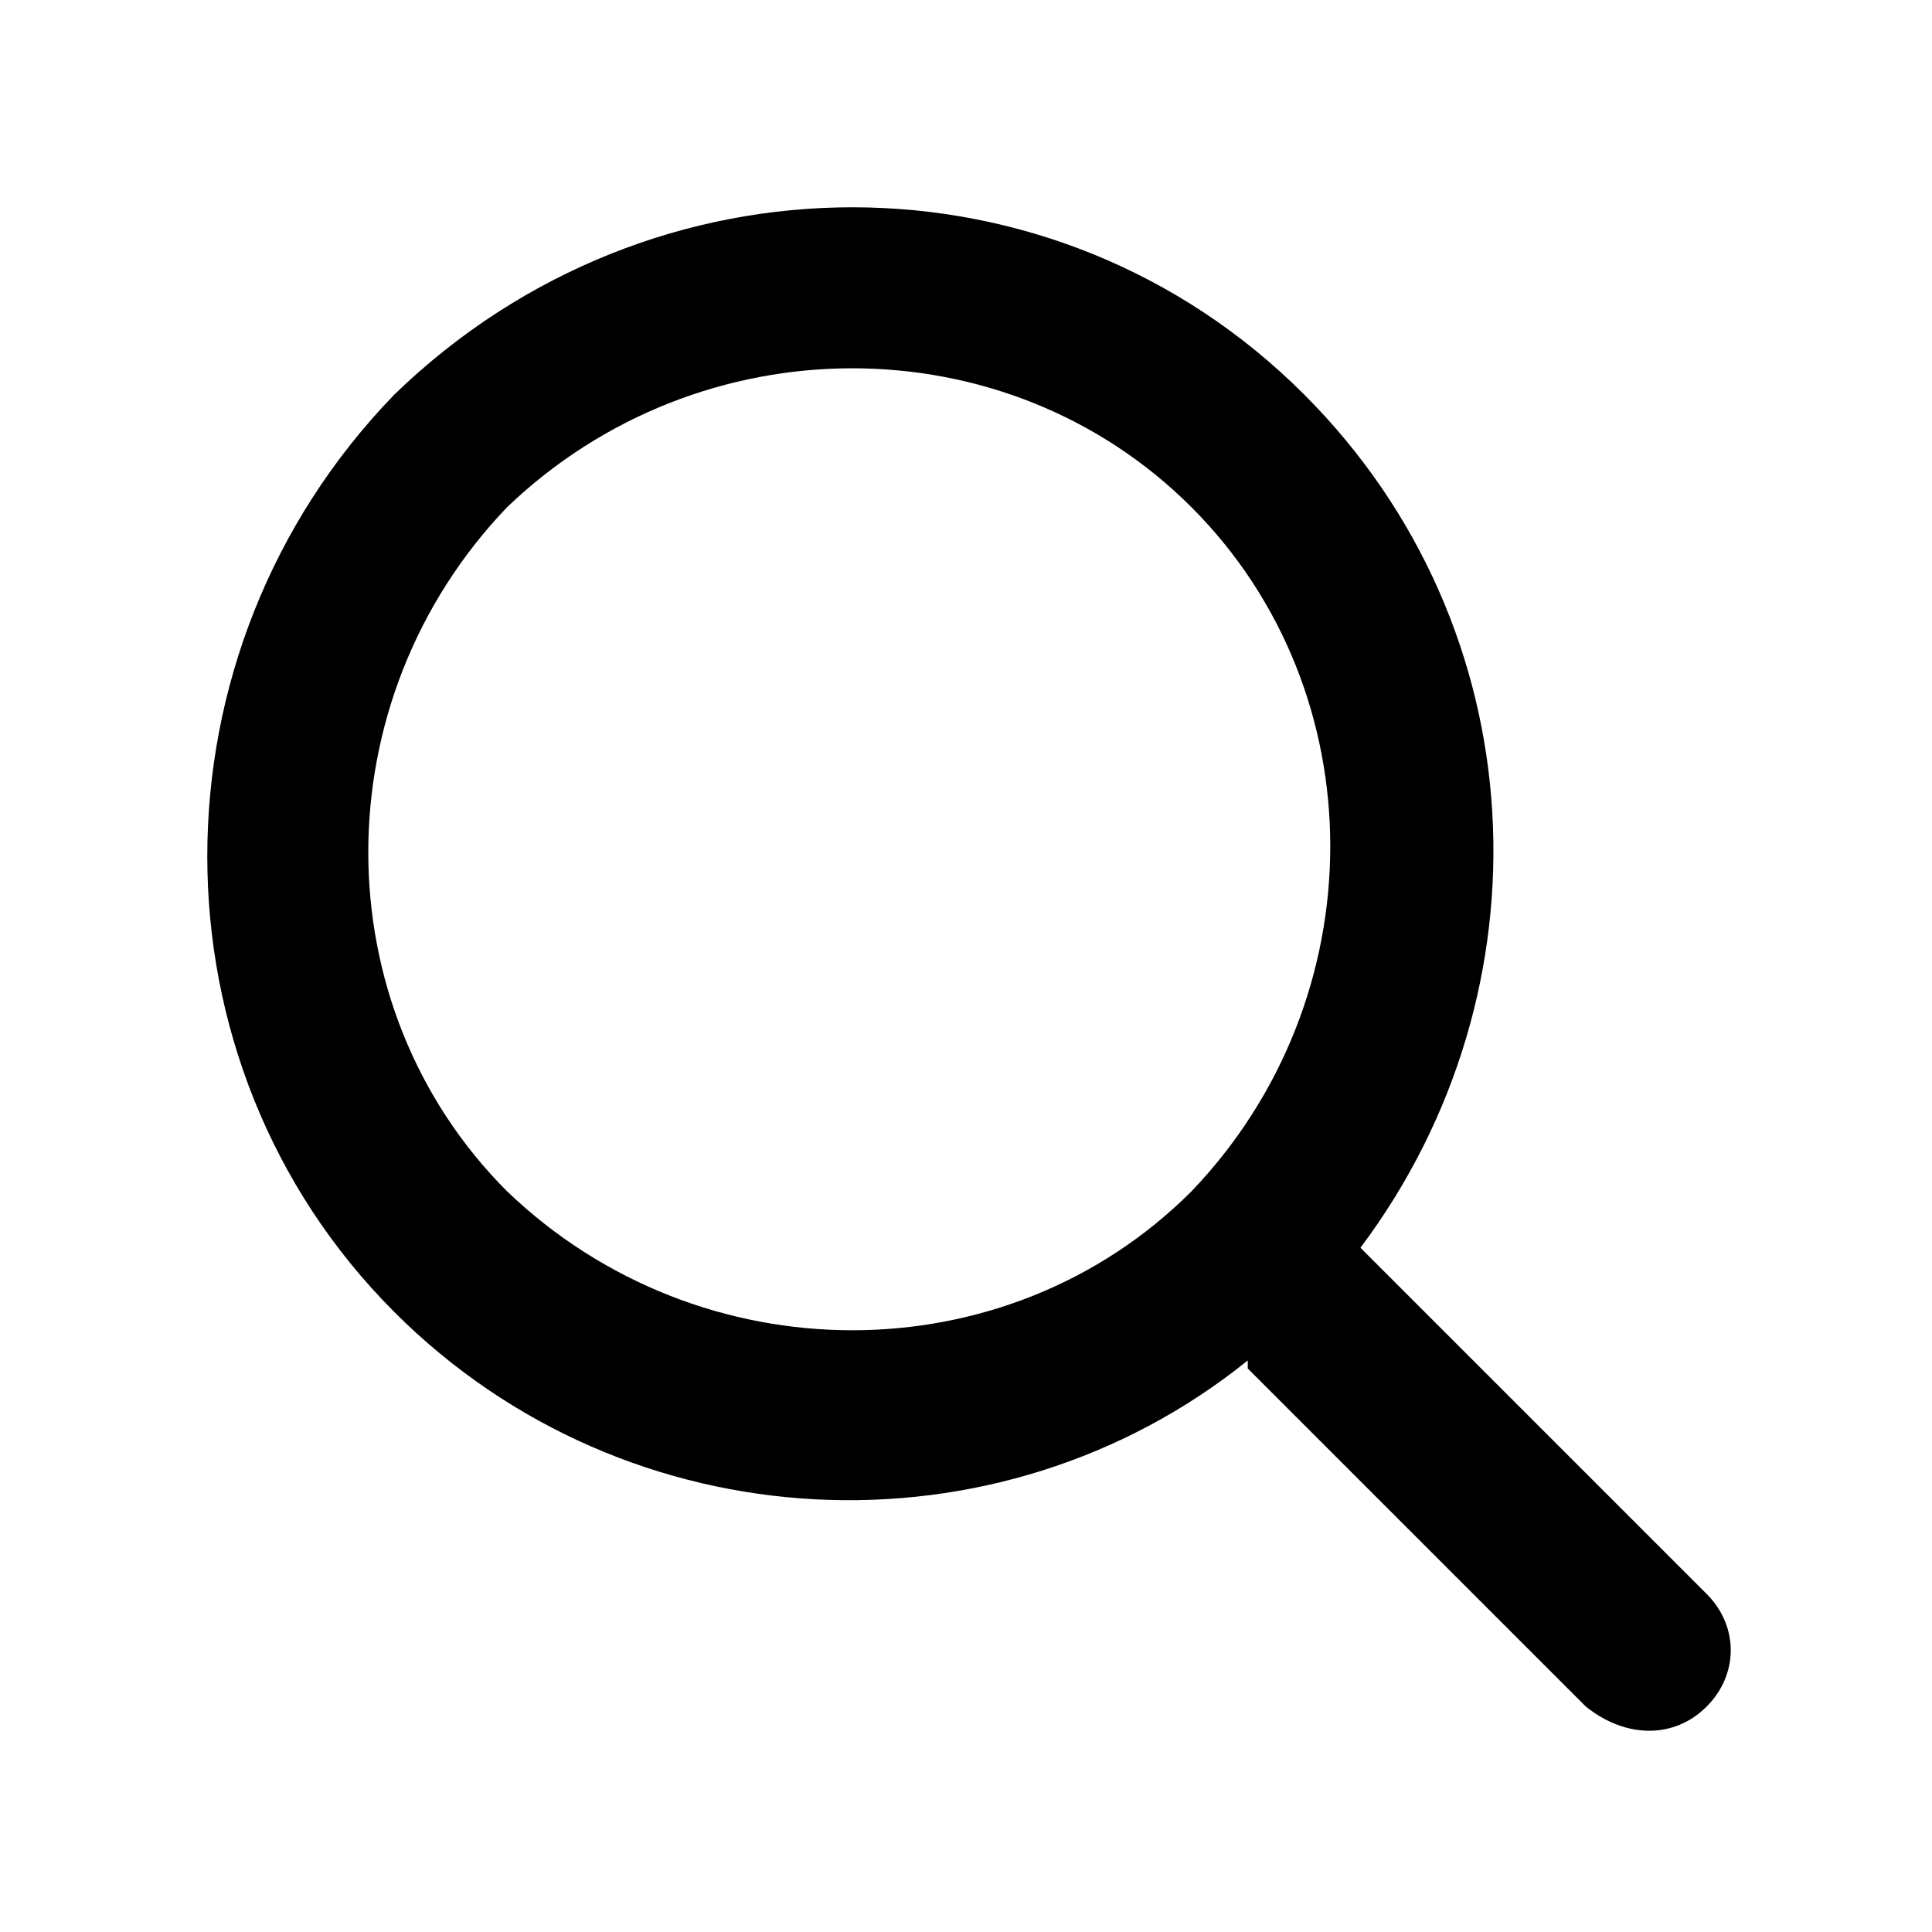
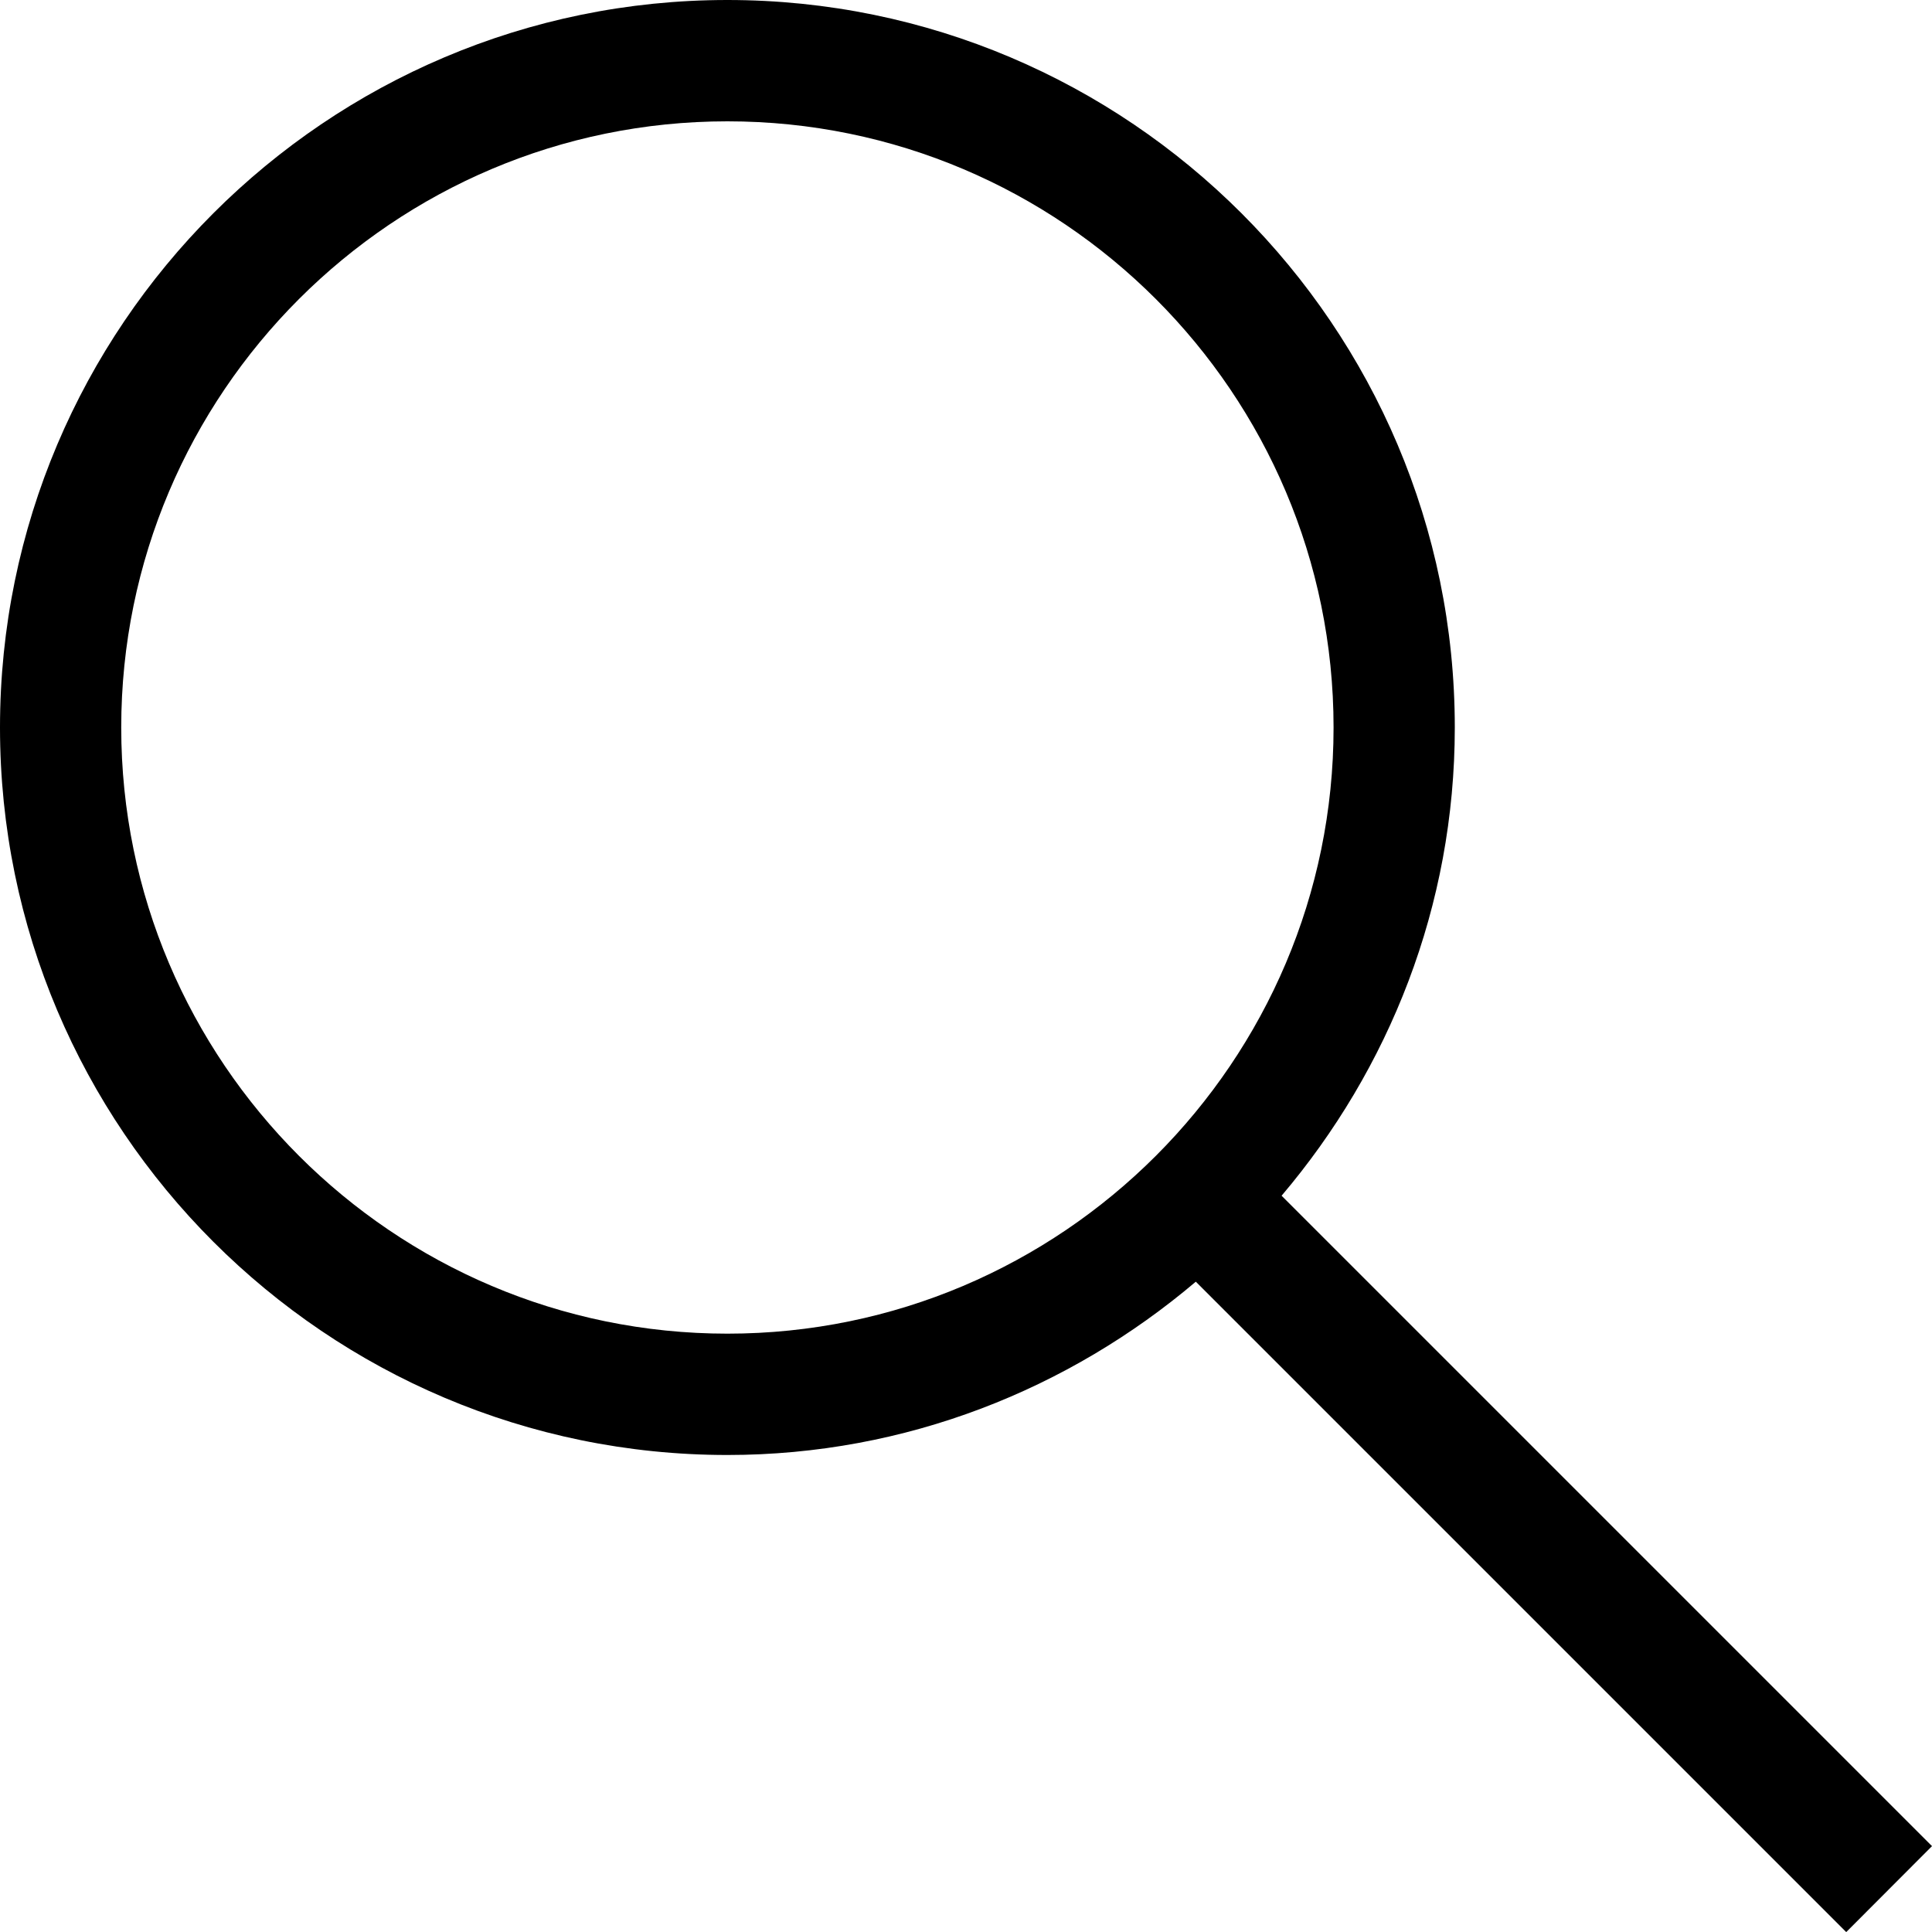
- <svg xmlns="http://www.w3.org/2000/svg" viewBox="0 0 24 24" width="24" height="24">
-   <path d="M16.9,15.5c2.4-3.2,2.2-7.7-0.7-10.6c-3.1-3.1-8.1-3.1-11.3,0c-3.1,3.2-3.1,8.3,0,11.4     c2.9,2.9,7.5,3.1,10.6,0.6c0,0.1,0,0.1,0,0.1l4.2,4.2c0.5,0.4,1.1,0.4,1.5,0c0.4-0.4,0.4-1,0-1.4L16.9,15.5     C16.9,15.5,16.9,15.5,16.9,15.5L16.9,15.5z M14.8,6.3c2.3,2.3,2.3,6.1,0,8.5c-2.3,2.3-6.1,2.3-8.5,0C4,12.5,4,8.7,6.3,6.3     C8.7,4,12.5,4,14.8,6.3z" />
+ <svg xmlns="http://www.w3.org/2000/svg" version="1.2" overflow="visible" preserveAspectRatio="none" viewBox="0 0 20 20" width="20" height="20">
+   <g transform="translate(0, 0)">
+     <g transform="translate(0, -8.881784197001252e-16) rotate(0)">
+       <path d="M1.255,7.531c0,-3.461 2.815,-6.275 6.275,-6.275c3.461,0 6.275,2.814 6.275,6.275c0,3.458 -2.814,6.275 -6.275,6.275c-3.46,0 -6.275,-2.817 -6.275,-6.275zM20,19.111l-6.733,-6.733c1.112,-1.311 1.793,-2.997 1.793,-4.847c0,-4.153 -3.377,-7.531 -7.53,-7.531c-4.152,0 -7.53,3.378 -7.53,7.531c0,4.153 3.377,7.531 7.53,7.531c1.851,0 3.538,-0.683 4.849,-1.794l6.733,6.733z" style="stroke: rgb(140, 140, 140); stroke-width: 0; stroke-linecap: butt; stroke-linejoin: miter; fill: rgb(0, 0, 0);" vector-effect="non-scaling-stroke" />
+     </g>
+     <defs>
+       <path id="path-174236556401320357" d="M1.255,7.531c0,-3.461 2.815,-6.275 6.275,-6.275c3.461,0 6.275,2.814 6.275,6.275c0,3.458 -2.814,6.275 -6.275,6.275c-3.46,0 -6.275,-2.817 -6.275,-6.275zM20,19.111l-6.733,-6.733c1.112,-1.311 1.793,-2.997 1.793,-4.847c0,-4.153 -3.377,-7.531 -7.53,-7.531c-4.152,0 -7.53,3.378 -7.53,7.531c0,4.153 3.377,7.531 7.53,7.531c1.851,0 3.538,-0.683 4.849,-1.794l6.733,6.733z" vector-effect="non-scaling-stroke" />
+     </defs>
+   </g>
</svg>
